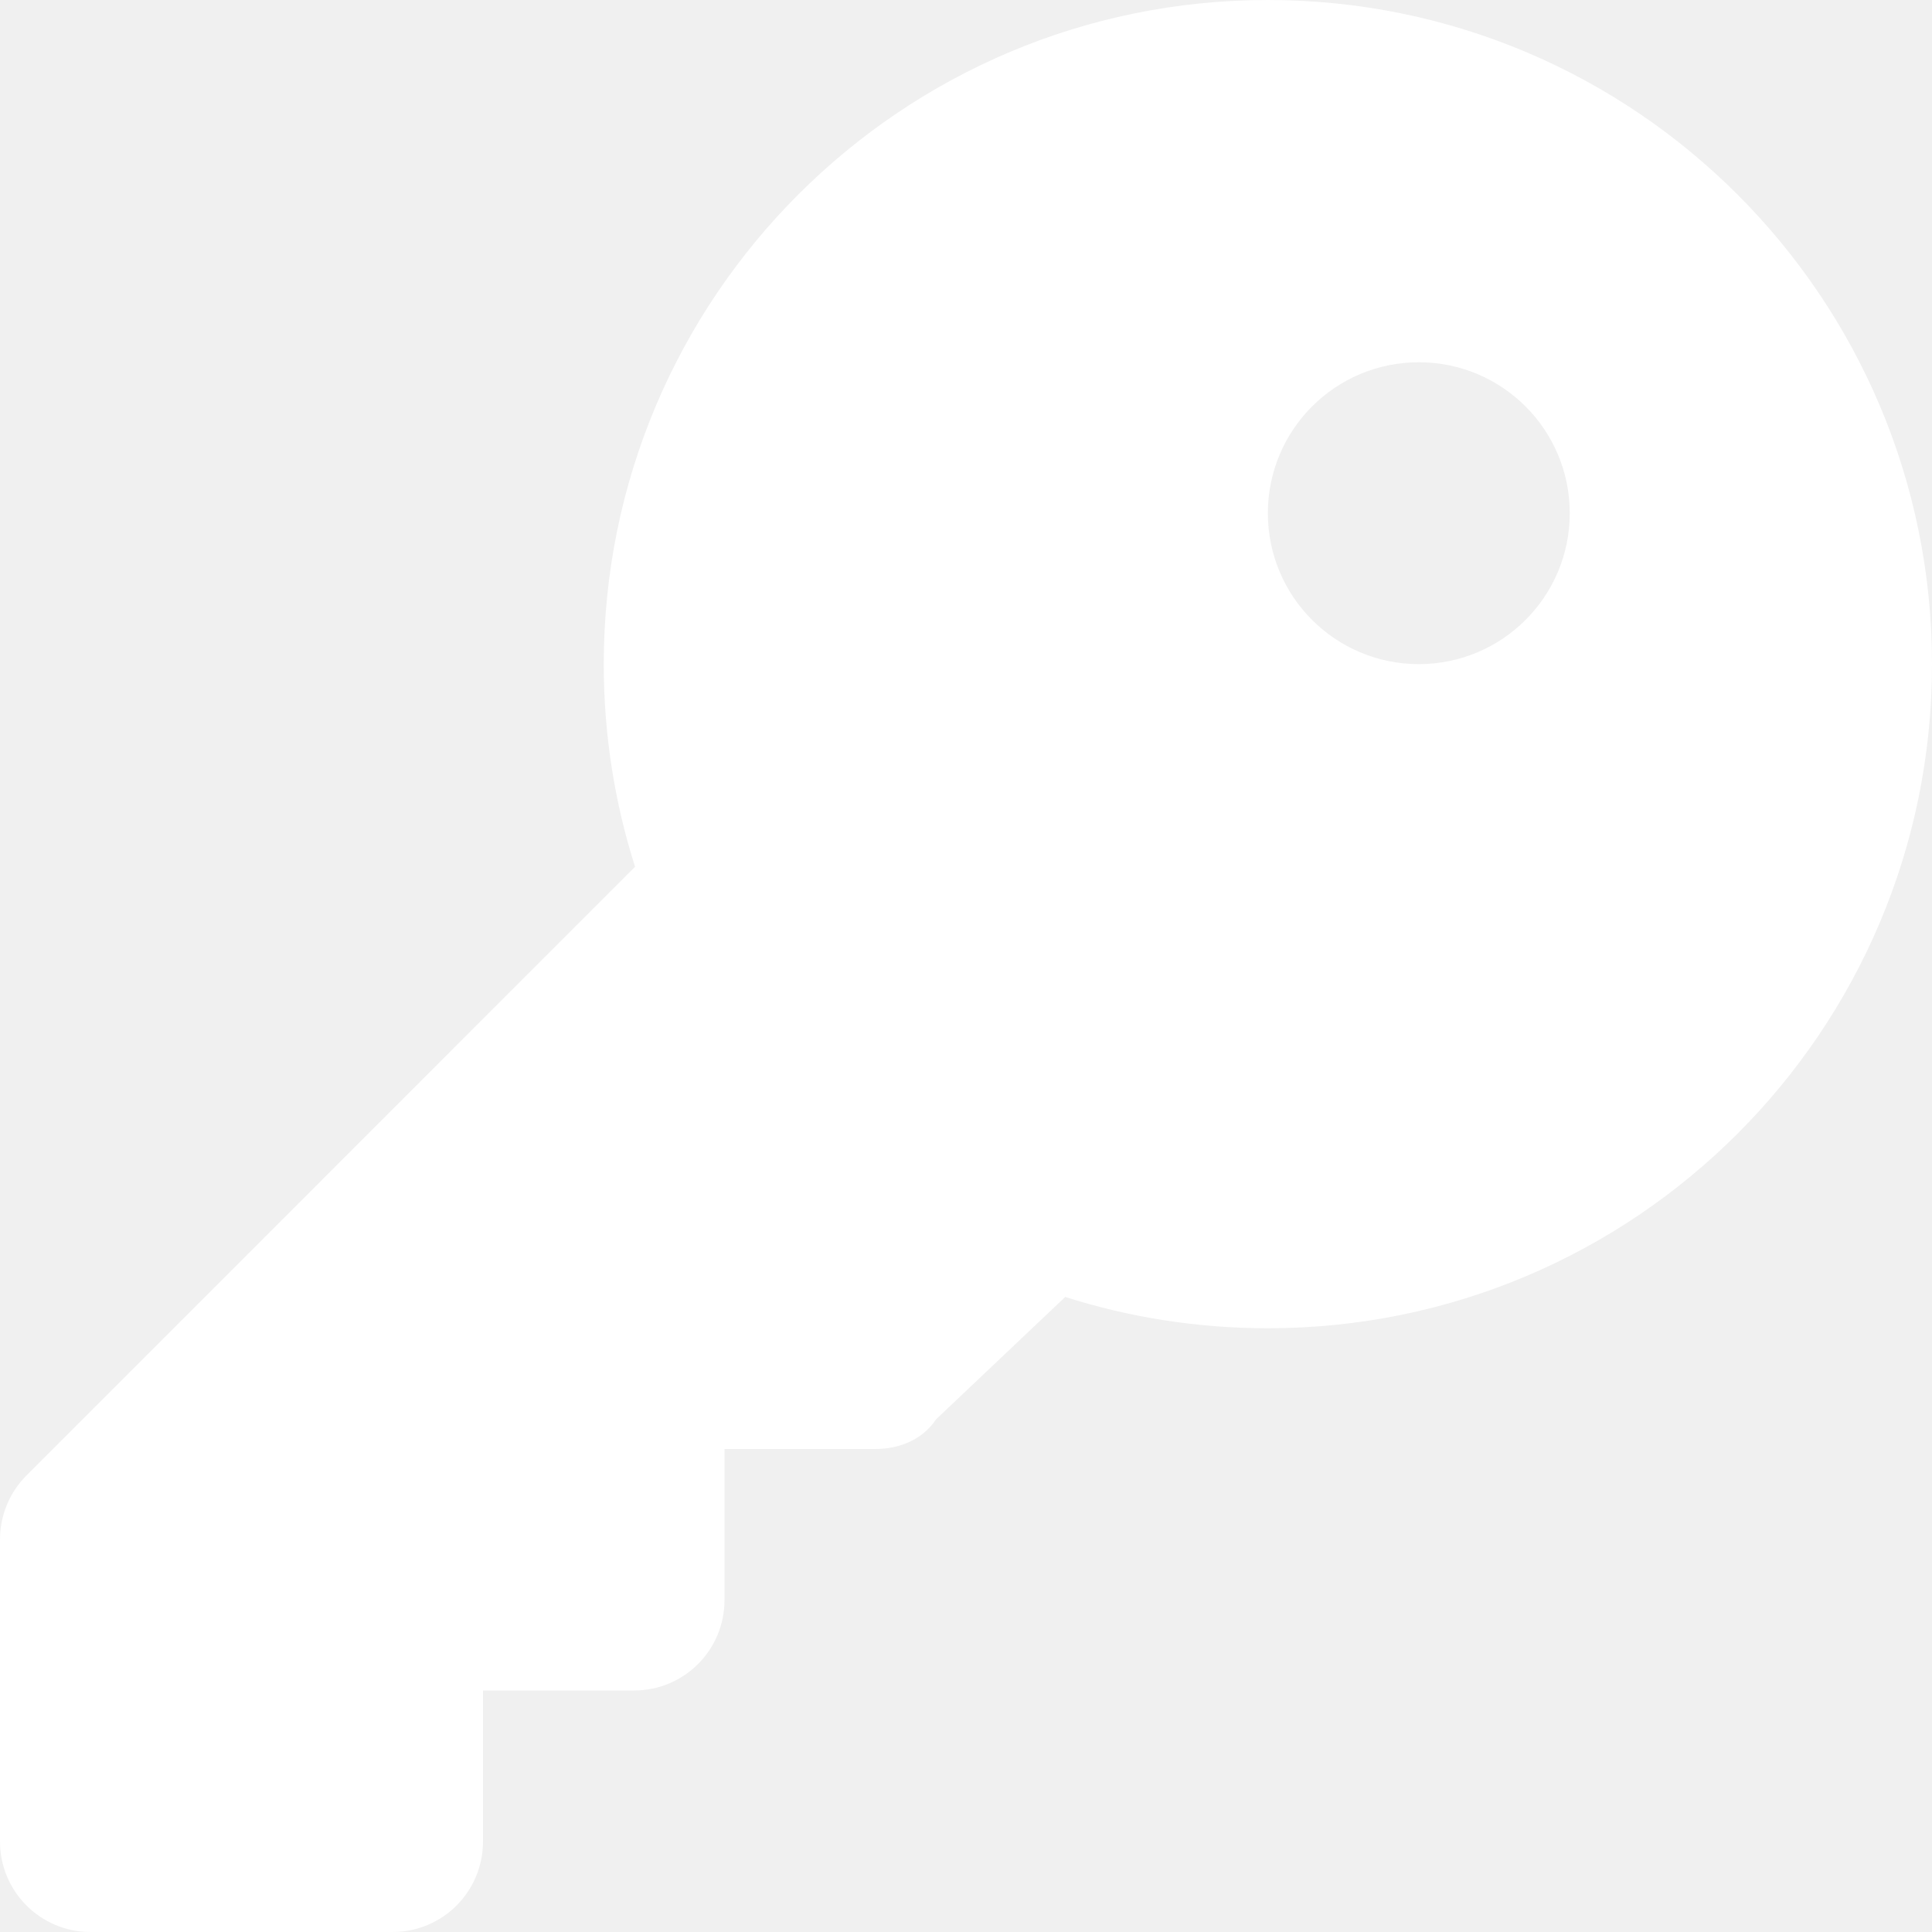
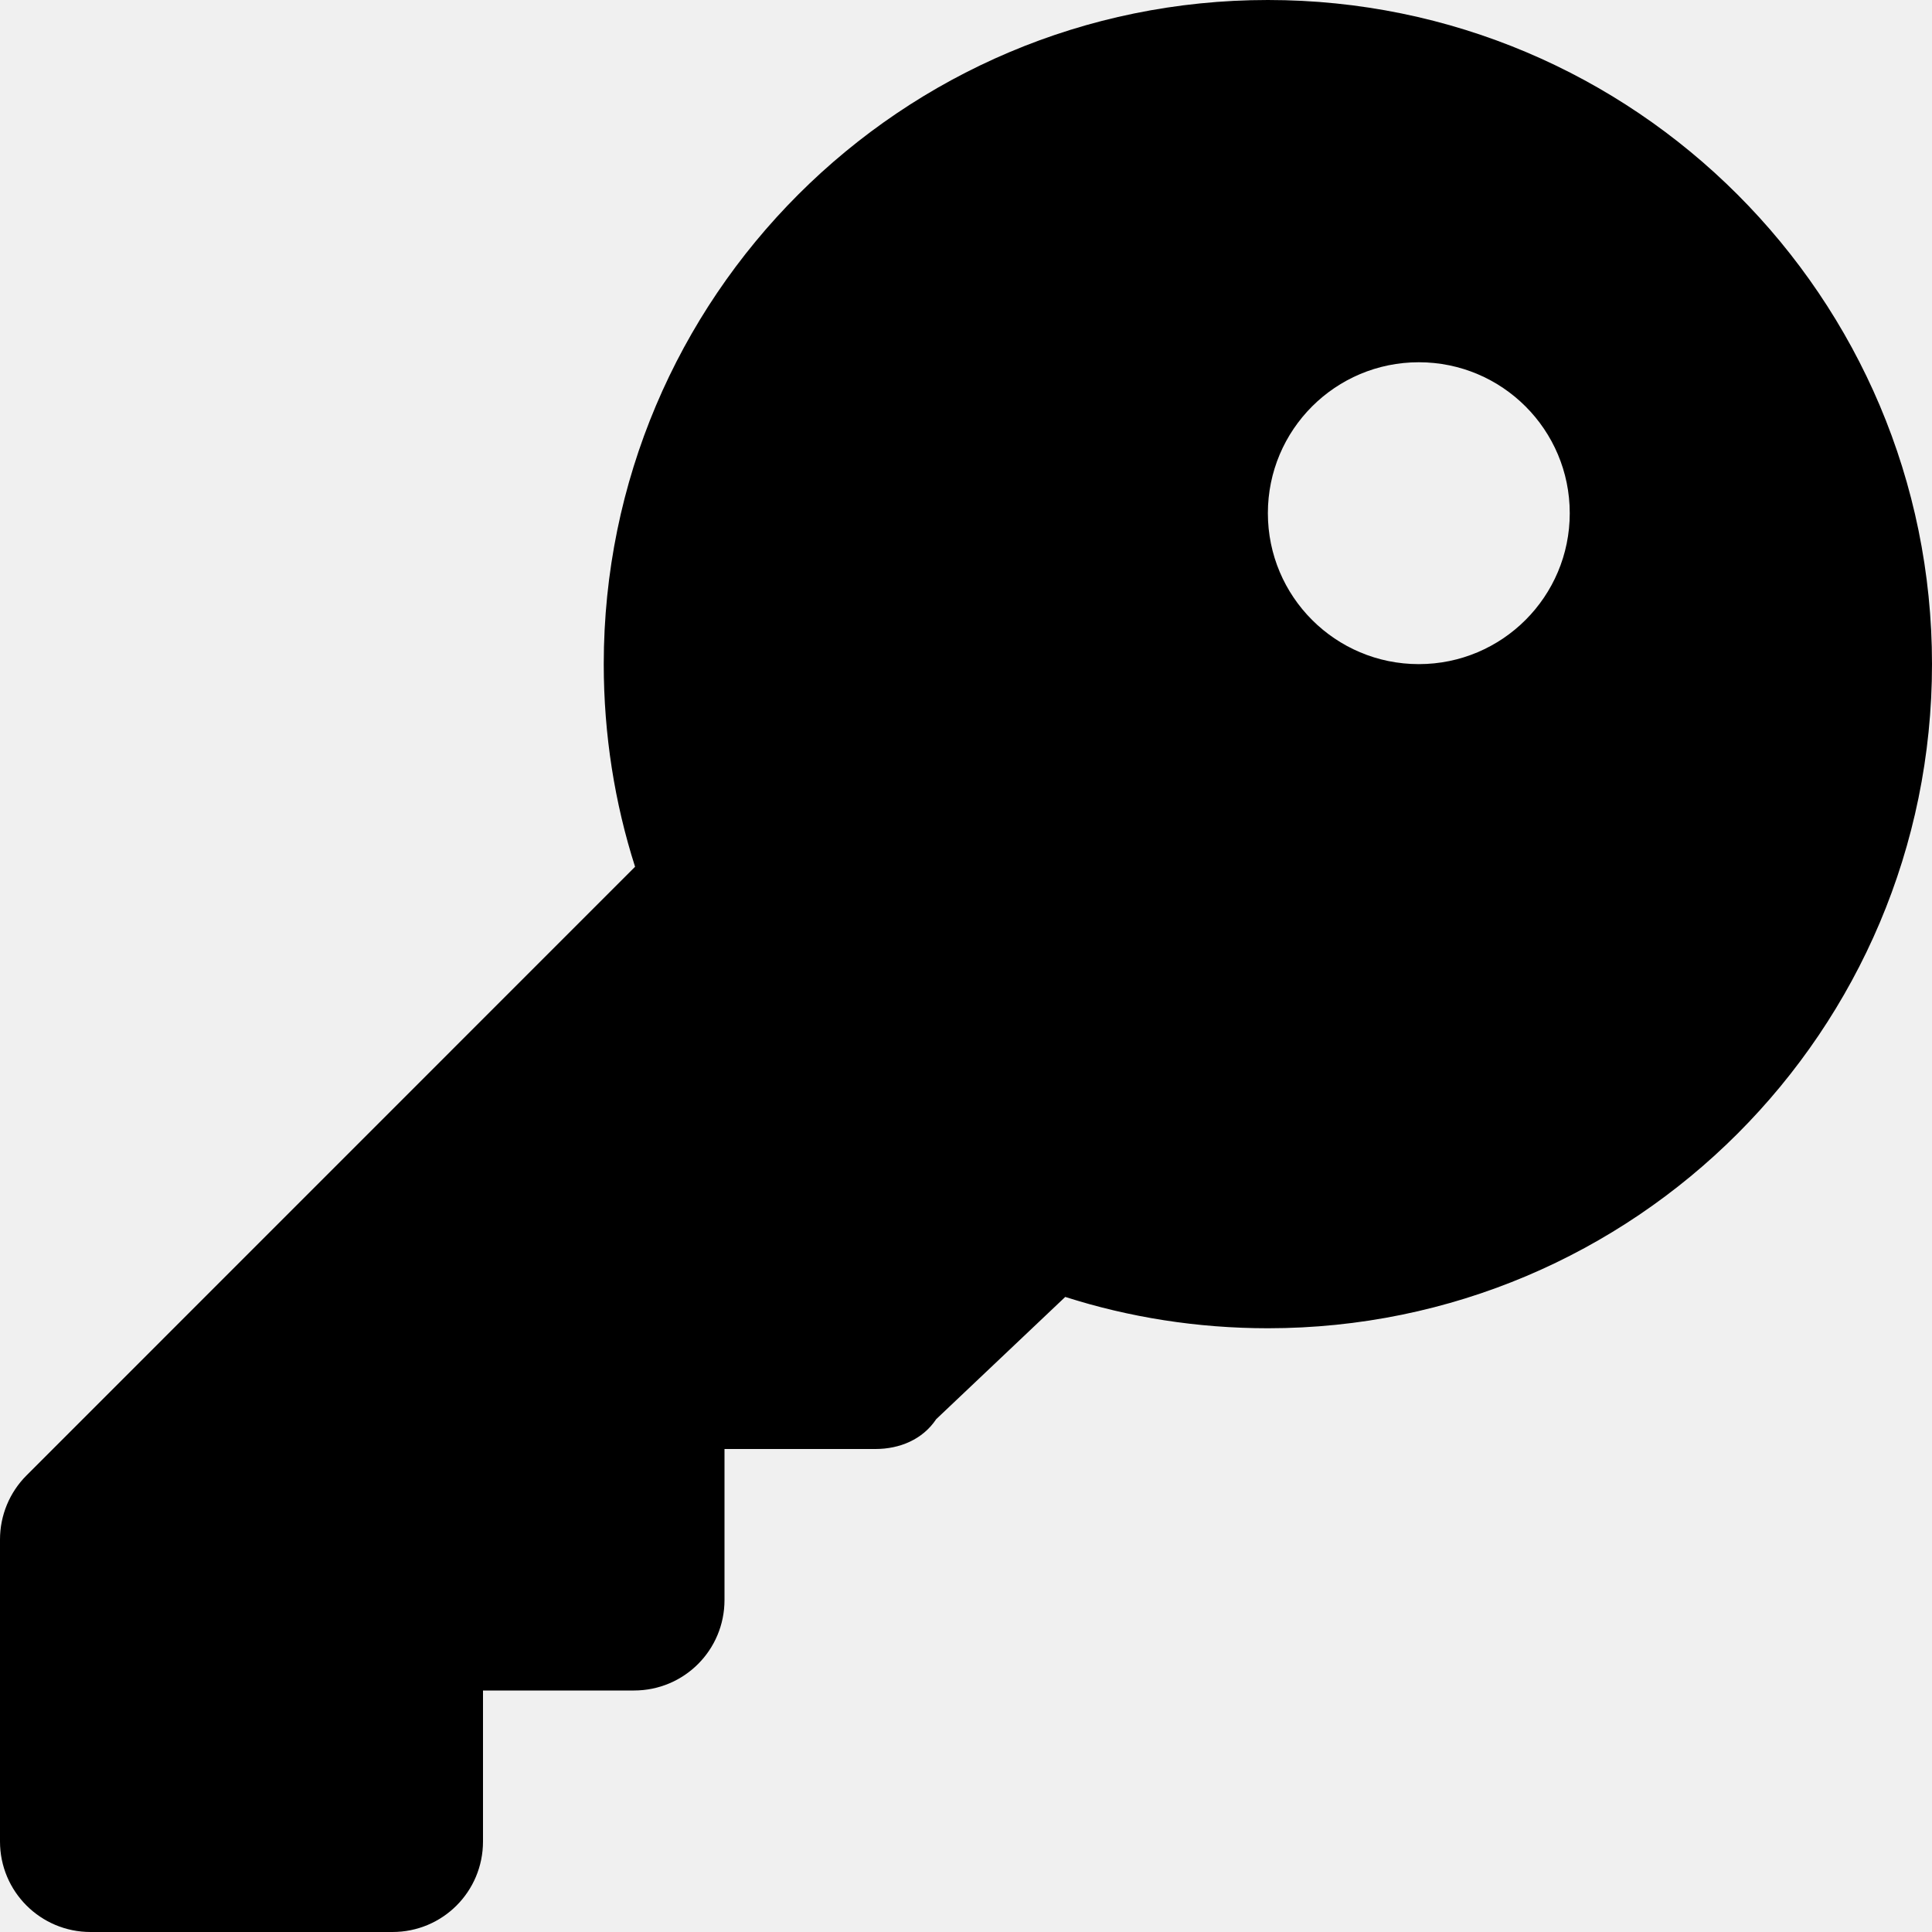
<svg xmlns="http://www.w3.org/2000/svg" width="512" height="512">
  <g>
-     <rect fill="none" id="canvas_background" height="402" width="582" y="-1" x="-1" />
+     <rect x="-1" y="-1" width="582" height="402" id="canvas_background" fill="none" />
  </g>
  <g>
-     <path fill="#ffffff" id="svg_1" d="m282.3,343.7l-34.2,32.4c-3.6,5.4 -9.7,7.9 -16.1,7.9l-40,0l0,40c0,13.3 -10.7,24 -24,24l-40,0l0,40c0,13.3 -10.7,24 -24,24l-80,0c-13.25,0 -24,-10.7 -24,-24l0,-80c0,-6.4 2.529,-12.5 7.029,-17l161.271,-161.3c-5.4,-16.9 -8.3,-35 -8.3,-53.7c0,-97.2 78.8,-176 176,-176c97.2,0 176,78.8 176,176c0,97.2 -78.8,176 -176,176c-18.7,0 -36.8,-2.9 -53.7,-8.3zm93.7,-167.7c22.1,0 40,-17.9 40,-40c0,-22.1 -17.9,-40 -40,-40c-22.1,0 -40,17.9 -40,40c0,22.1 17.9,40 40,40z" />
+     <path d="m282.3,343.7l-34.2,32.4c-3.6,5.4 -9.7,7.9 -16.1,7.9l-40,0l0,40c0,13.3 -10.7,24 -24,24l-40,0l0,40c0,13.3 -10.7,24 -24,24l-80,0c-13.25,0 -24,-10.7 -24,-24l0,-80c0,-6.4 2.529,-12.5 7.029,-17l161.271,-161.3c-5.4,-16.9 -8.3,-35 -8.3,-53.7c0,-97.2 78.8,-176 176,-176c97.2,0 176,78.8 176,176c0,97.2 -78.8,176 -176,176c-18.7,0 -36.8,-2.9 -53.7,-8.3zm93.7,-167.7c22.1,0 40,-17.9 40,-40c0,-22.1 -17.9,-40 -40,-40c-22.1,0 -40,17.9 -40,40c0,22.1 17.9,40 40,40z" id="svg_1" fill="#000000" />
  </g>
</svg>
